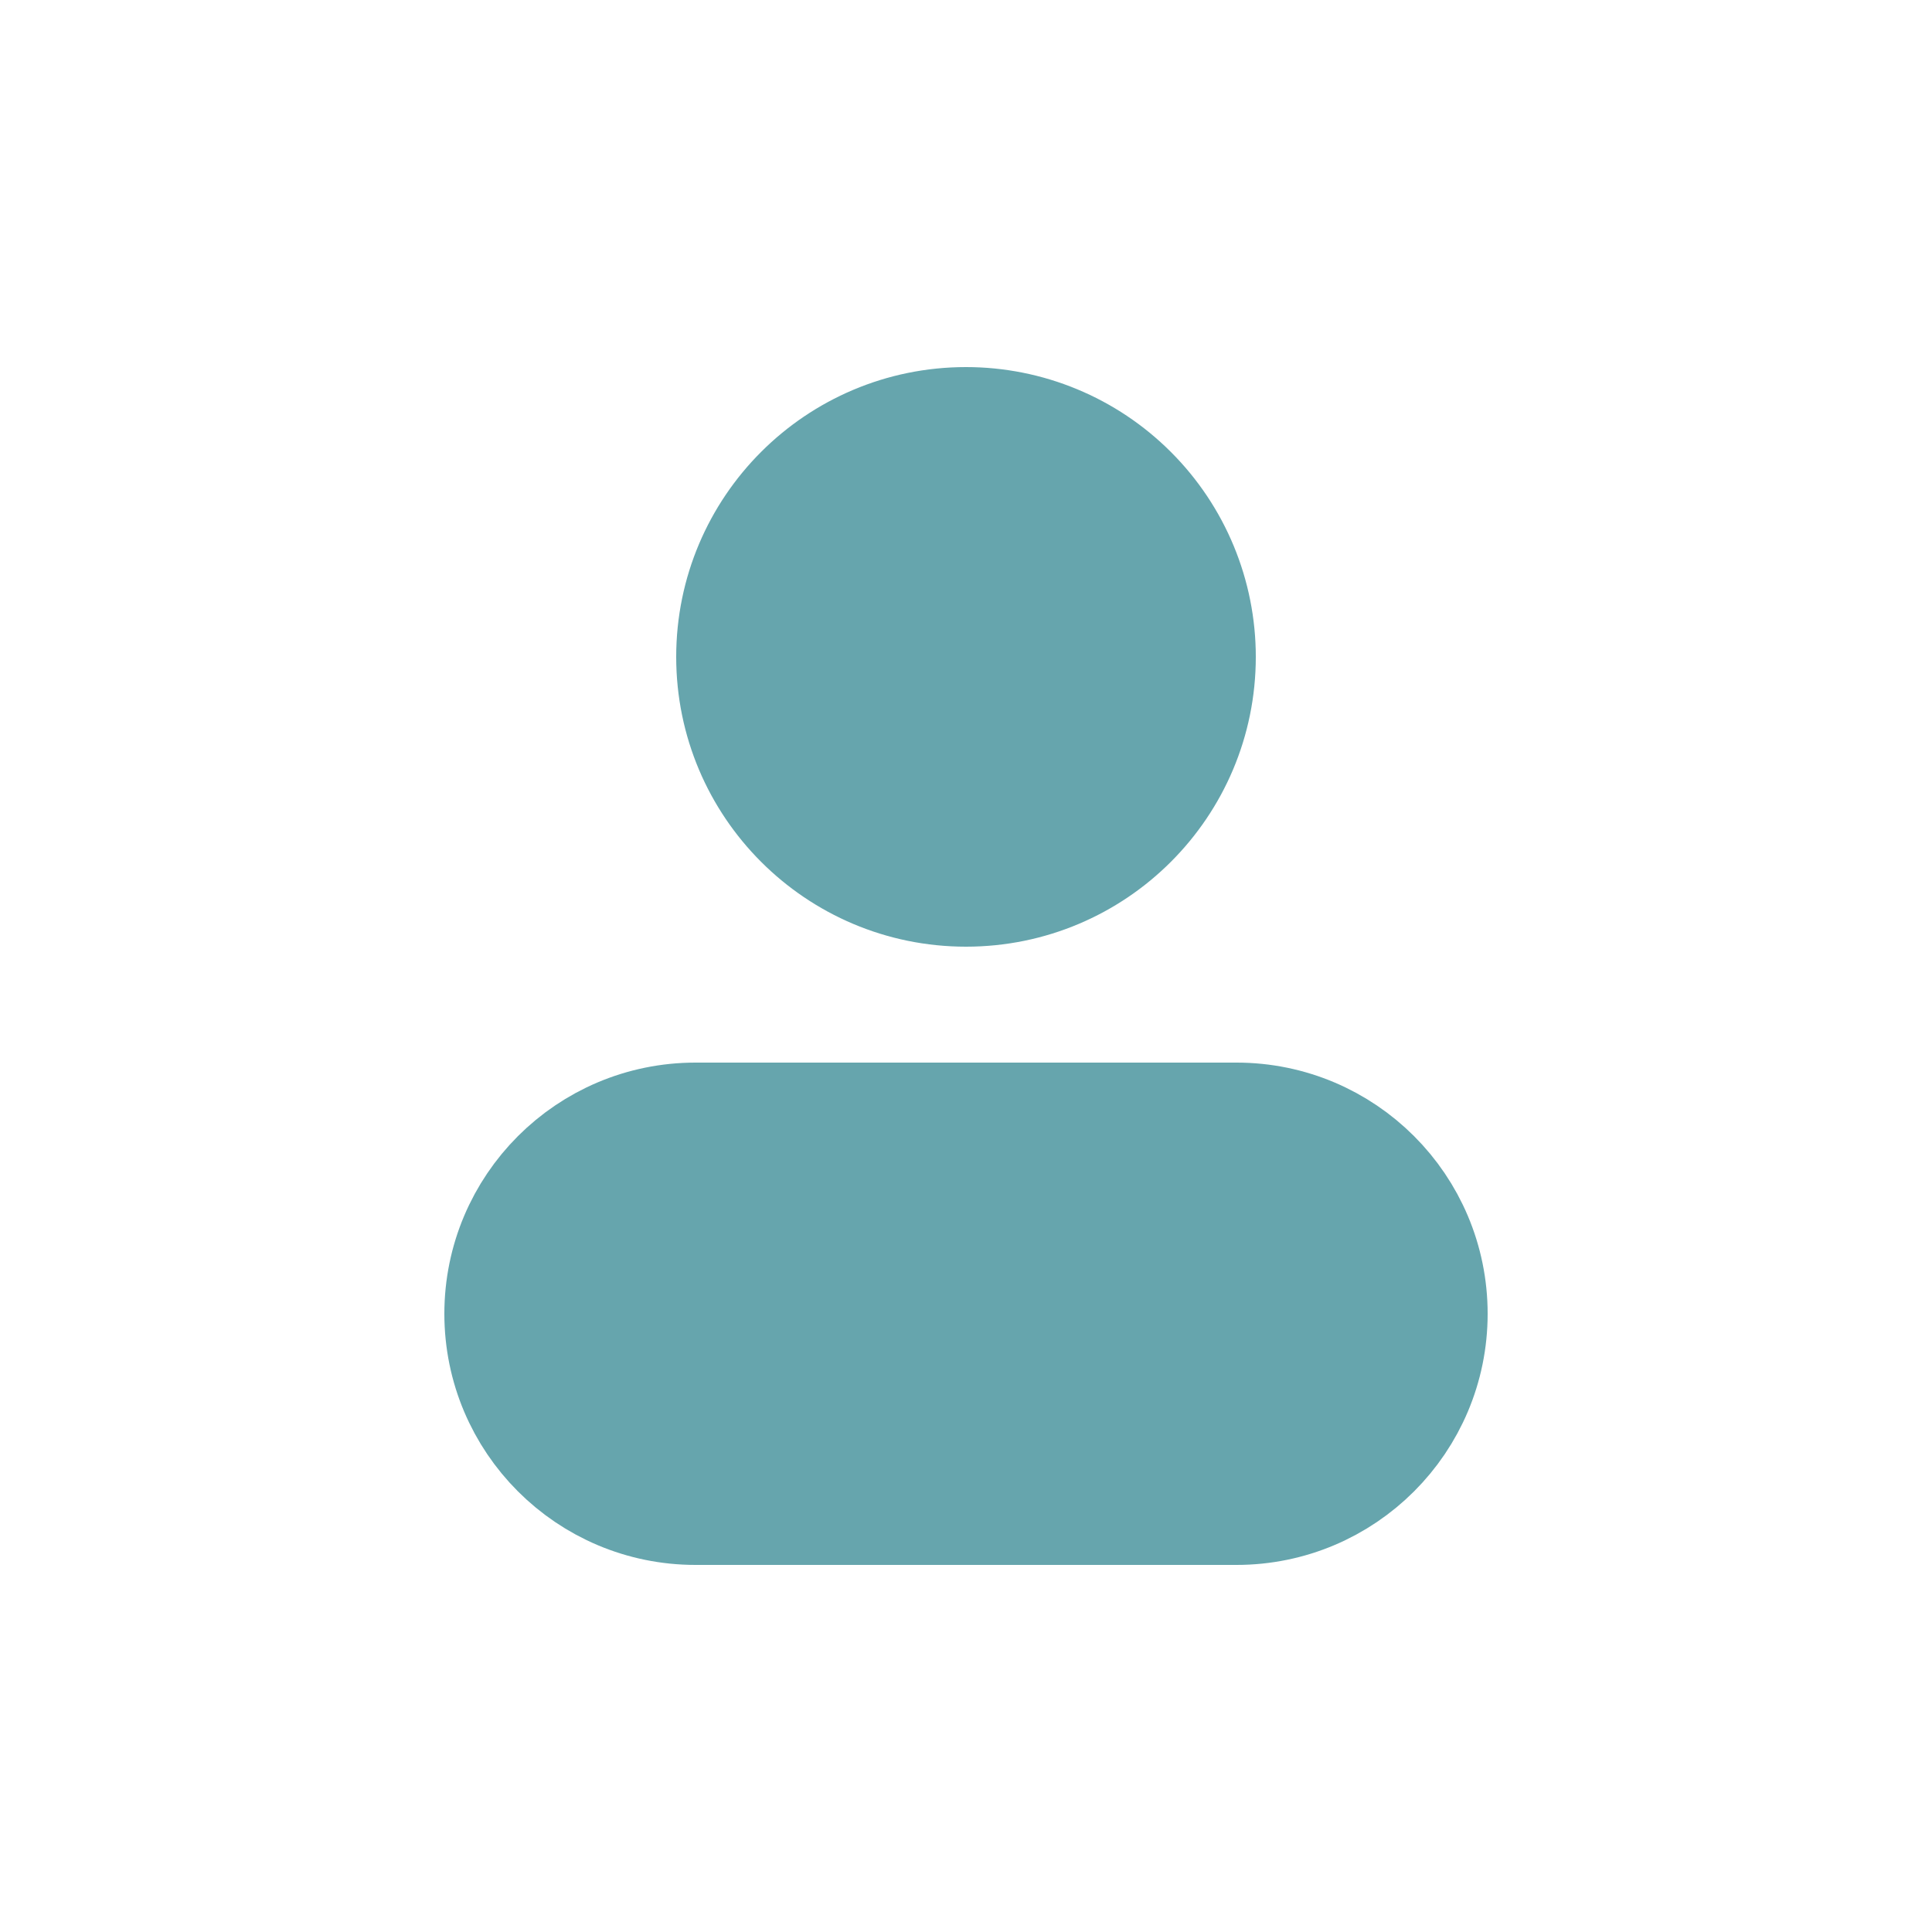
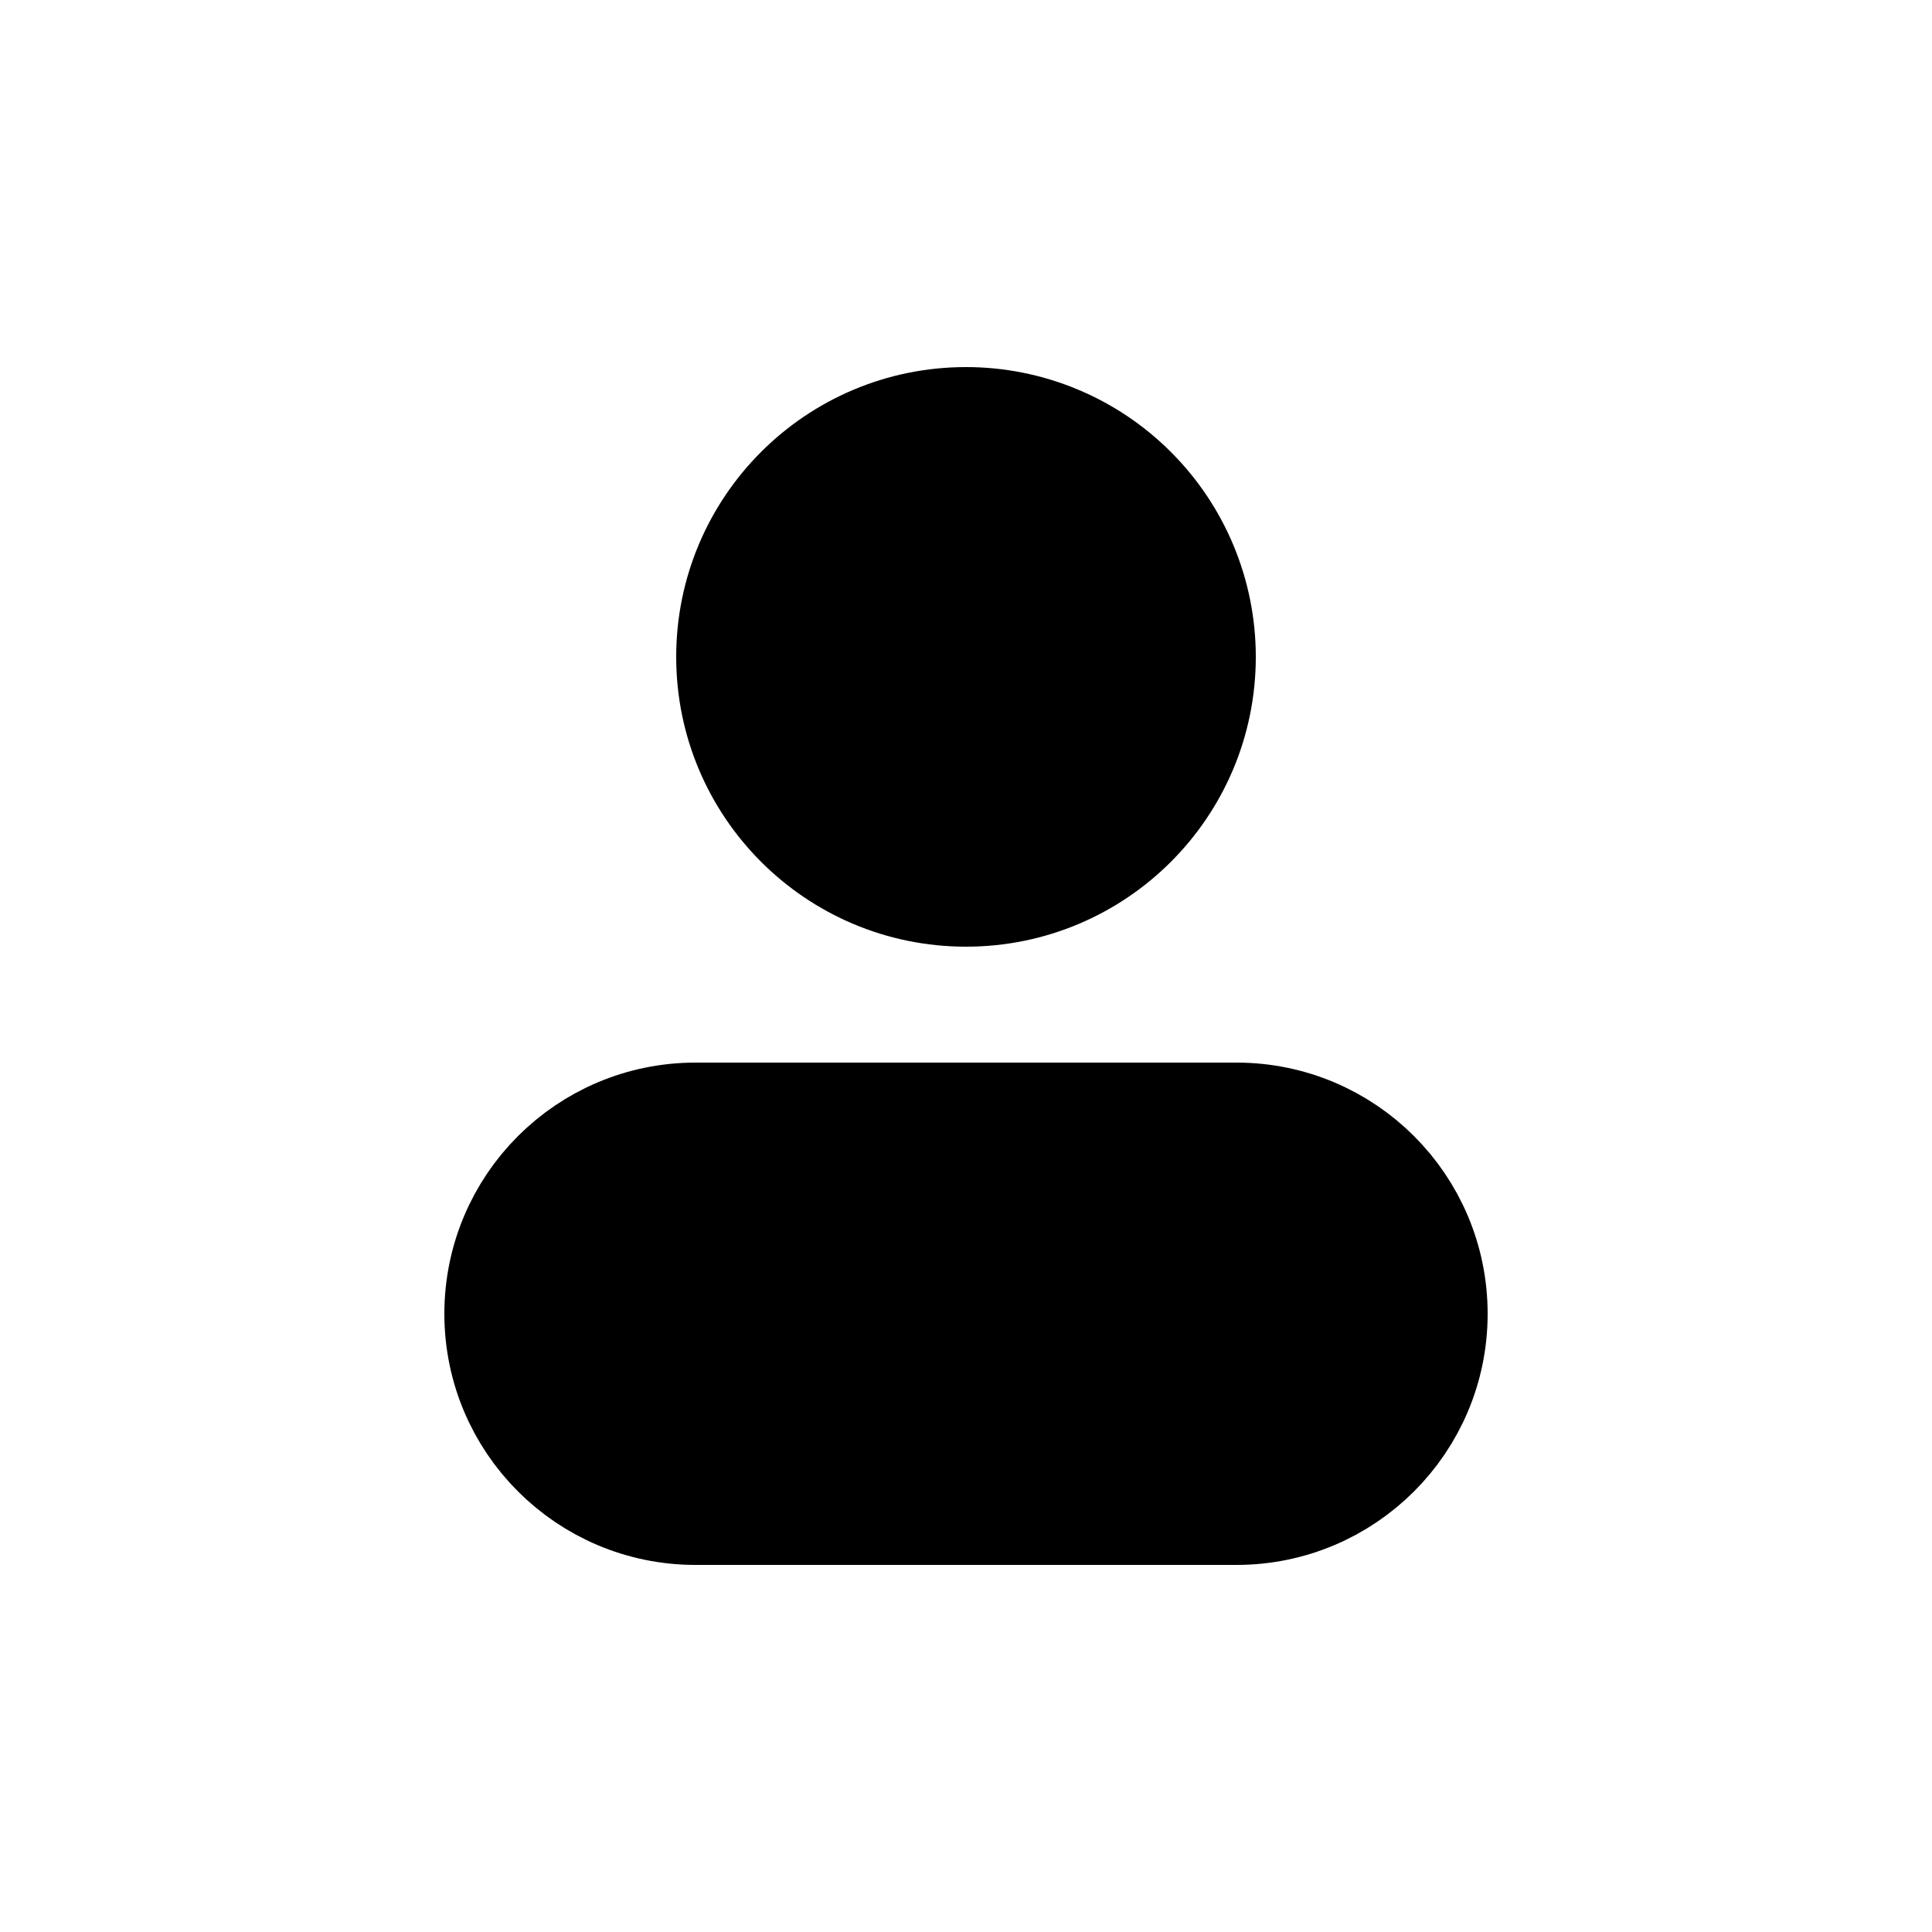
- <svg xmlns="http://www.w3.org/2000/svg" width="800px" height="800px" viewBox="0 -0.5 25 25" fill="#66A5AD">
+ <svg xmlns="http://www.w3.org/2000/svg" width="800px" height="800px" viewBox="0 -0.5 25 25" fill="#000000">
  <g id="SVGRepo_bgCarrier" stroke-width="0" />
  <g id="SVGRepo_tracerCarrier" stroke-linecap="round" stroke-linejoin="round" />
  <g id="SVGRepo_iconCarrier">
-     <path fill-rule="evenodd" clip-rule="evenodd" d="M15.5 8C15.5 9.657 14.157 11 12.5 11C10.843 11 9.5 9.657 9.5 8C9.5 6.343 10.843 5 12.5 5C13.296 5 14.059 5.316 14.621 5.879C15.184 6.441 15.5 7.204 15.5 8Z" stroke="#66A5AD" stroke-width="1.5" stroke-linecap="round" stroke-linejoin="round" data-darkreader-inline-stroke="" style="--darkreader-inline-stroke: #73acb4;" />
-     <path fill-rule="evenodd" clip-rule="evenodd" d="M16 14H9C7.619 14 6.5 15.119 6.5 16.5C6.5 17.881 7.619 19 9 19H16C17.381 19 18.5 17.881 18.5 16.5C18.5 15.119 17.381 14 16 14V14Z" stroke="#66A5AD" stroke-width="1.5" stroke-linecap="round" stroke-linejoin="round" data-darkreader-inline-stroke="" style="--darkreader-inline-stroke: #73acb4;" />
+     <path fill-rule="evenodd" clip-rule="evenodd" d="M15.5 8C15.5 9.657 14.157 11 12.5 11C10.843 11 9.5 9.657 9.5 8C9.5 6.343 10.843 5 12.5 5C13.296 5 14.059 5.316 14.621 5.879C15.184 6.441 15.5 7.204 15.5 8Z" stroke="#000000" stroke-width="1.5" stroke-linecap="round" stroke-linejoin="round" data-darkreader-inline-stroke="" style="--darkreader-inline-stroke: #73acb4;" />
+     <path fill-rule="evenodd" clip-rule="evenodd" d="M16 14H9C7.619 14 6.5 15.119 6.5 16.5C6.5 17.881 7.619 19 9 19H16C17.381 19 18.5 17.881 18.5 16.5C18.5 15.119 17.381 14 16 14V14Z" stroke="#000000" stroke-width="1.5" stroke-linecap="round" stroke-linejoin="round" data-darkreader-inline-stroke="" style="--darkreader-inline-stroke: #73acb4;" />
  </g>
</svg>
